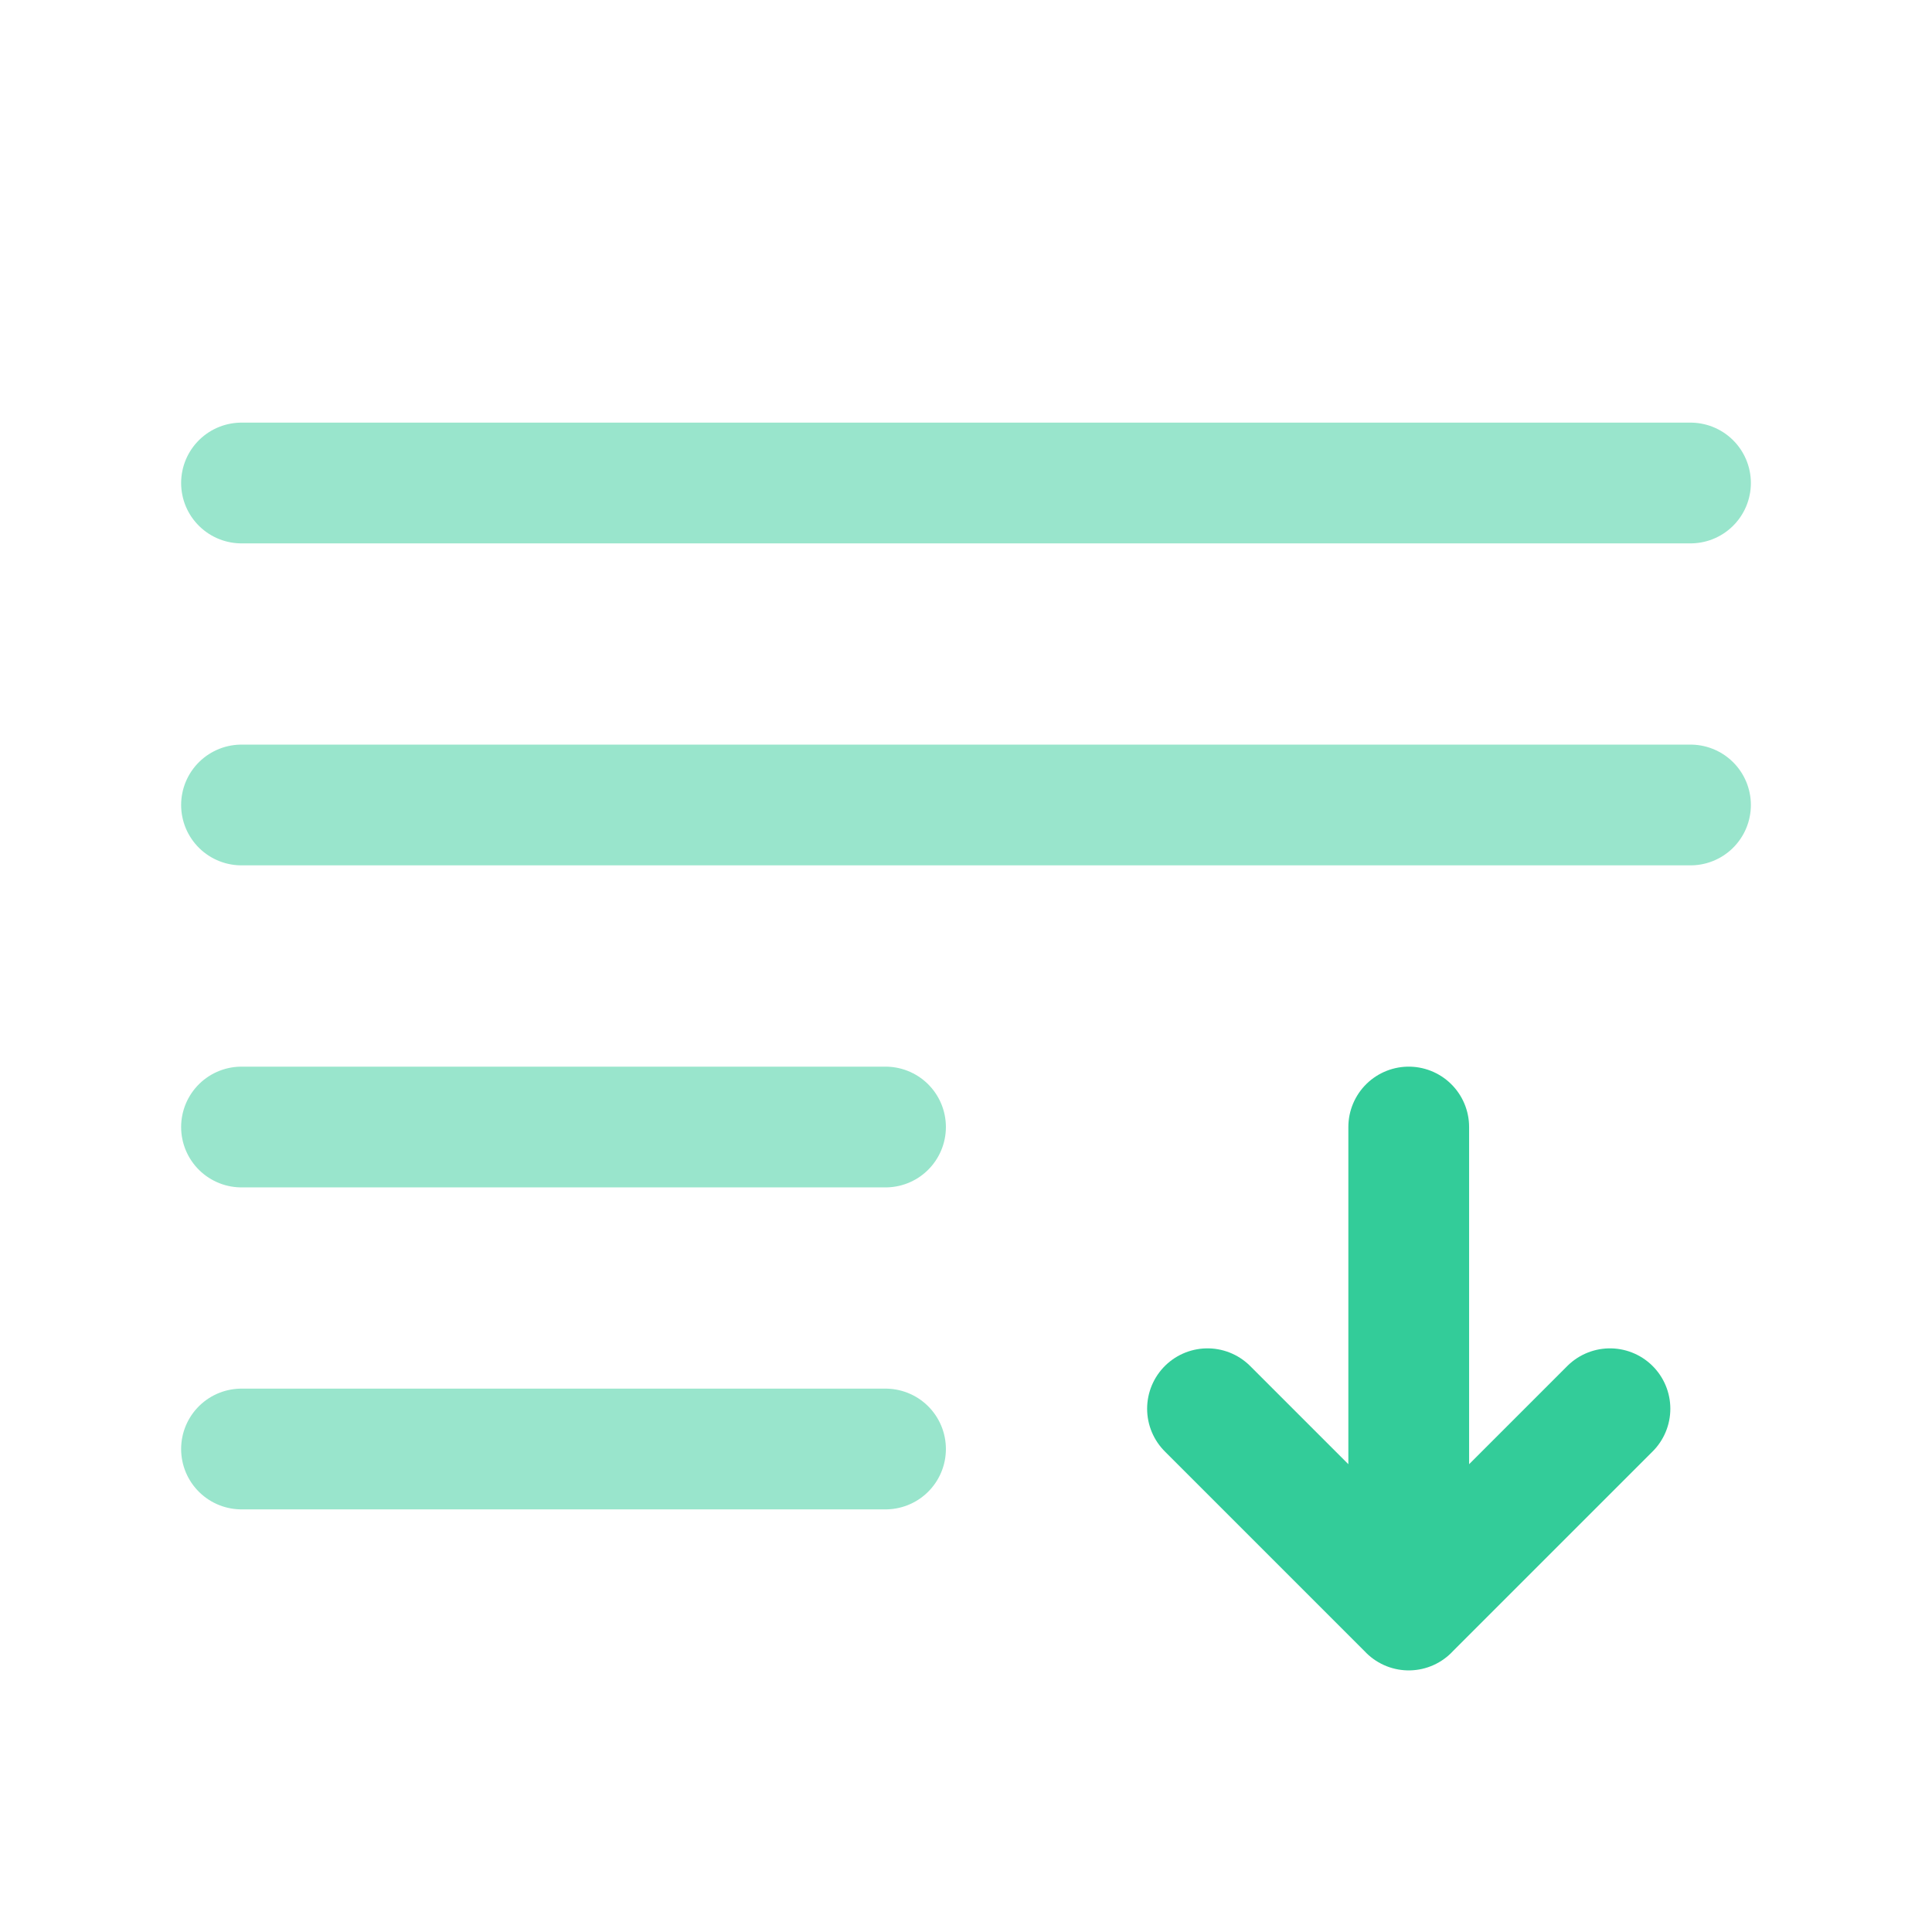
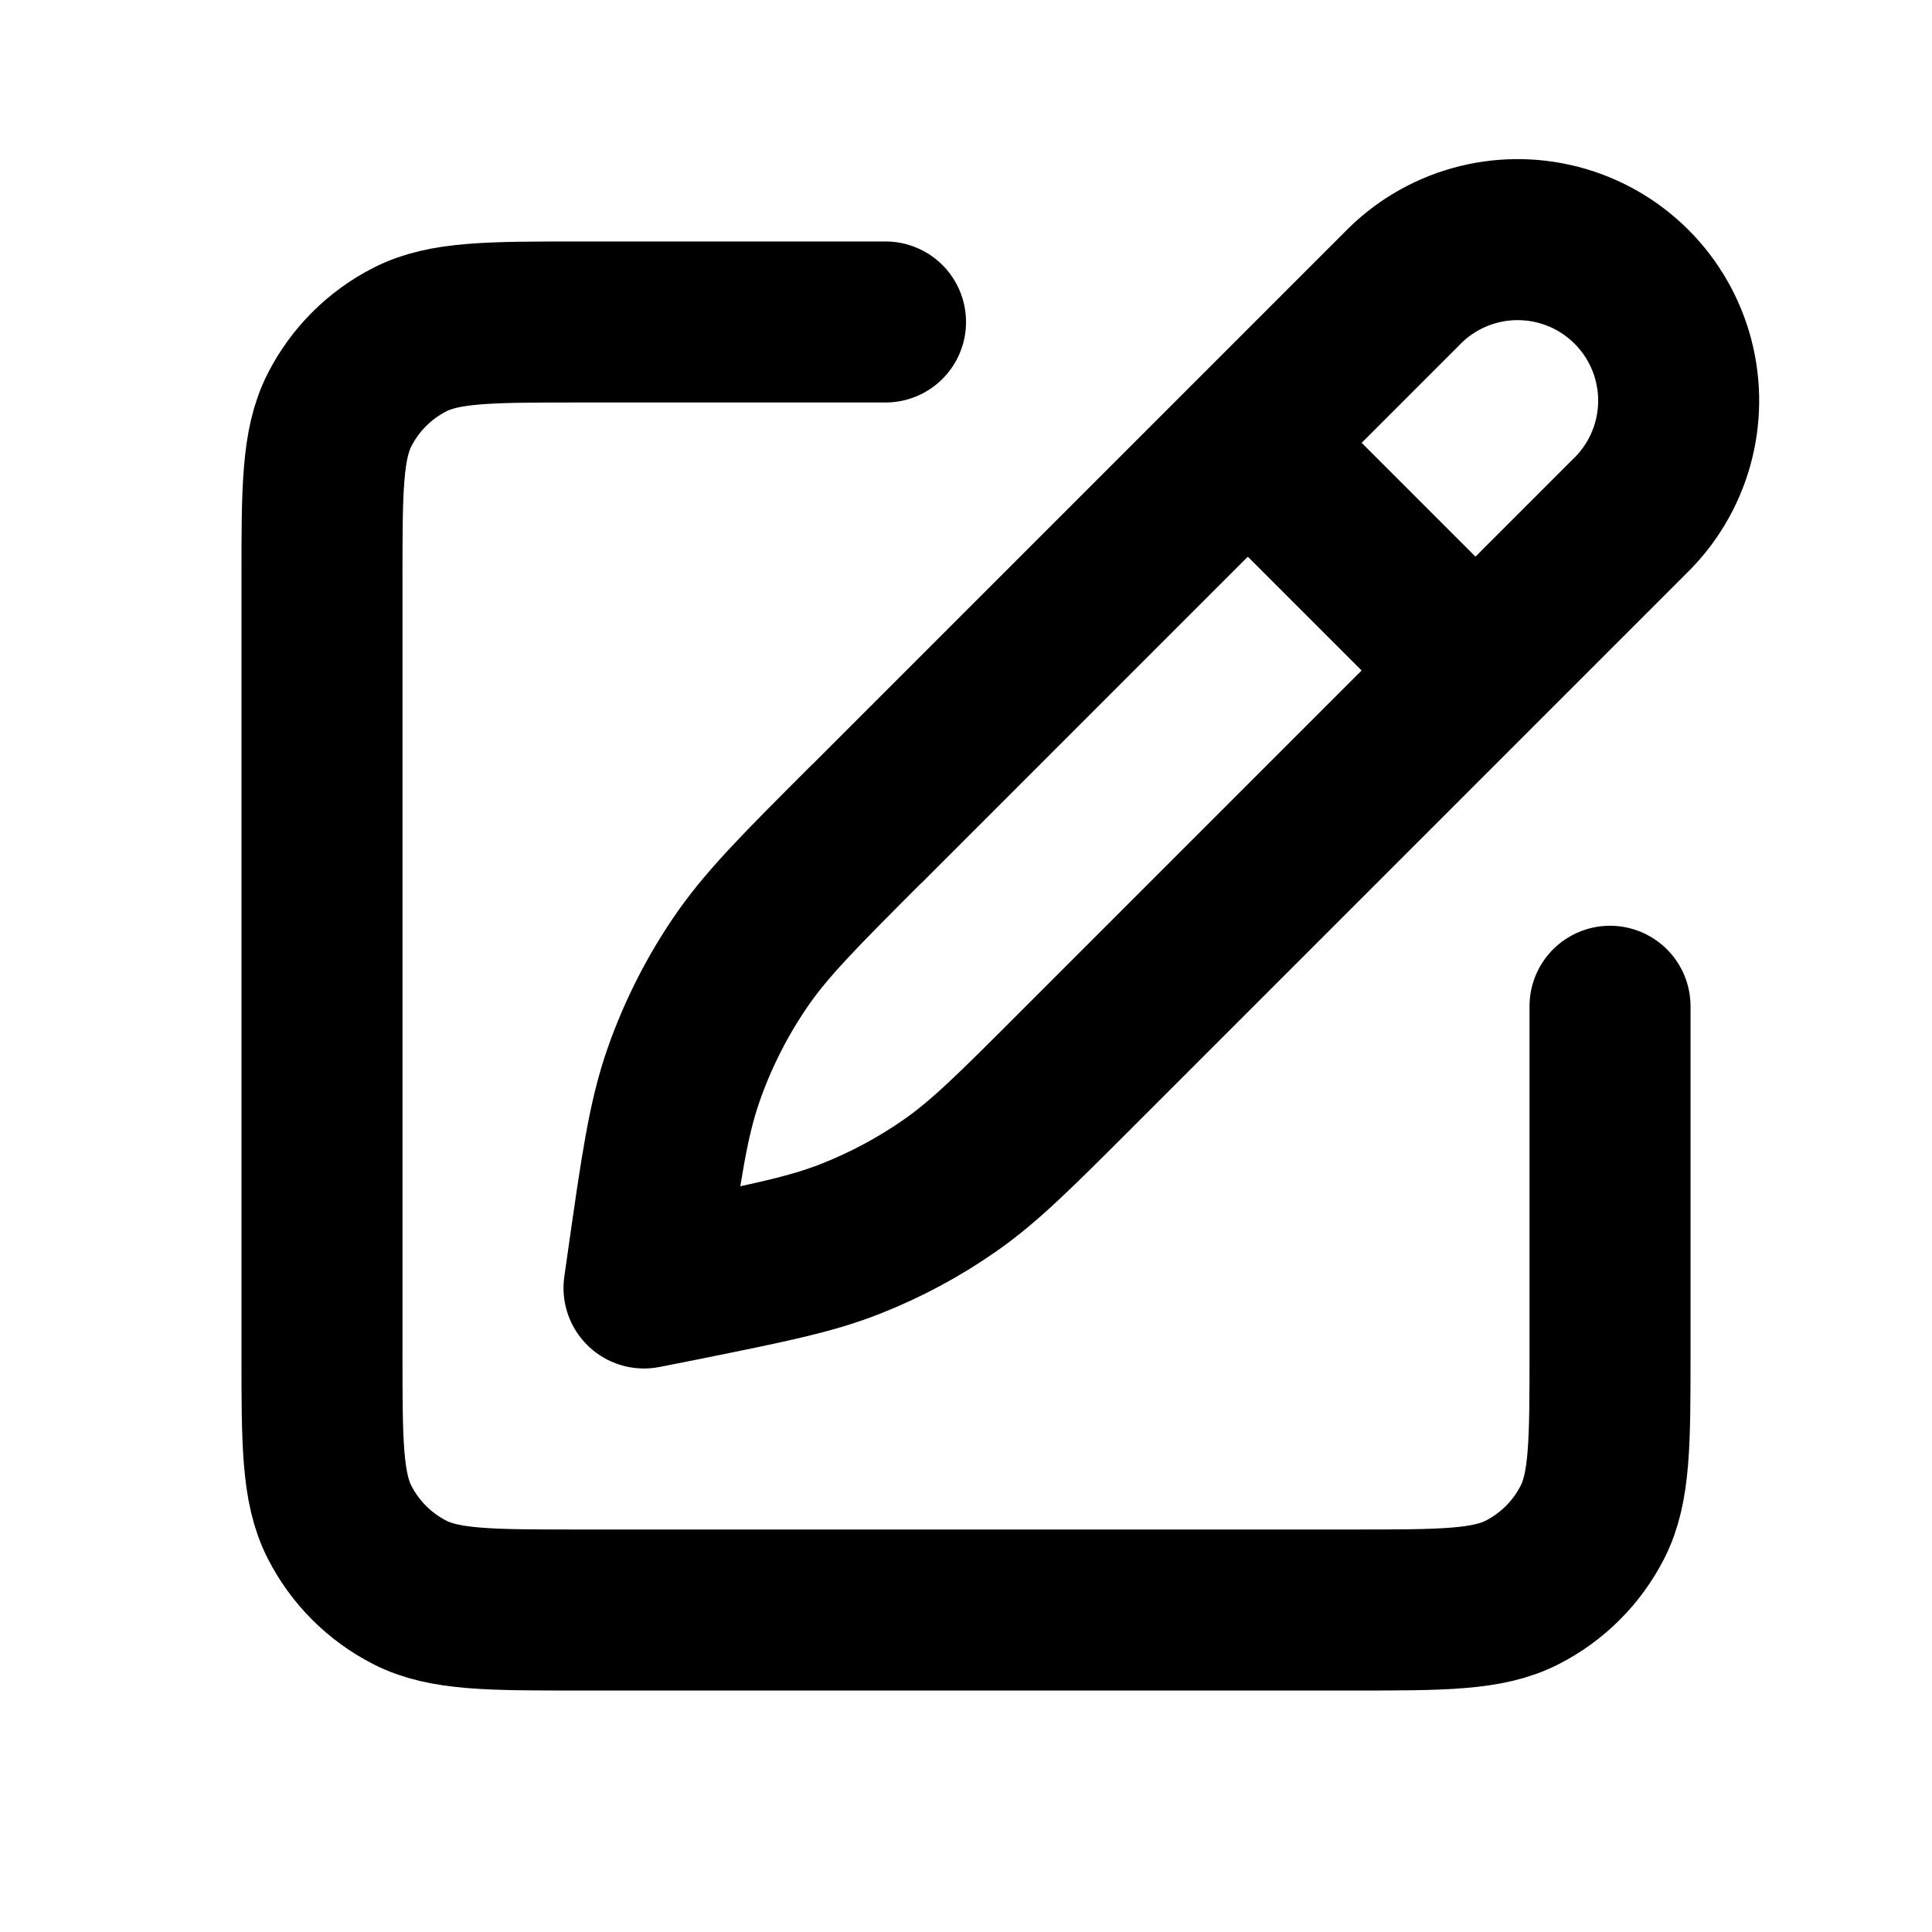
<svg xmlns="http://www.w3.org/2000/svg" viewBox="0 0 32 32" fill="none" width="32" height="32">
  <g id="SVGRepo_bgCarrier" stroke-width="0" />
  <g id="SVGRepo_tracerCarrier" stroke-linecap="round" stroke-linejoin="round" />
  <g id="SVGRepo_iconCarrier">
-     <path d="m20 23.333 3.333 3.333m0 0 3.333 -3.333M23.333 26.667v-8" stroke="#33CC99" stroke-width="2" stroke-linecap="round" stroke-linejoin="round" />
-     <path opacity="0.5" d="M28 8H4" stroke="#33CC99" stroke-width="2" stroke-linecap="round" />
-     <path opacity="0.5" d="M28 13.333H4" stroke="#33CC99" stroke-width="2" stroke-linecap="round" />
-     <path opacity="0.5" d="M14.667 18.667H4" stroke="#33CC99" stroke-width="2" stroke-linecap="round" />
-     <path opacity="0.5" d="M14.667 24H4" stroke="#33CC99" stroke-width="2" stroke-linecap="round" />
+     <path d="M14.667 5.333H9.6c-1.493 0 -2.24 0 -2.811 0.291a2.667 2.667 0 0 0 -1.165 1.165C5.333 7.36 5.333 8.107 5.333 9.6v12.8c0 1.493 0 2.24 0.291 2.811a2.667 2.667 0 0 0 1.165 1.165C7.36 26.667 8.107 26.667 9.6 26.667h12.8c1.493 0 2.24 0 2.811 -0.291a2.667 2.667 0 0 0 1.165 -1.165C26.667 24.64 26.667 23.893 26.667 22.4v-5.733m-6 -9.333 3.771 3.771m-10.087 2.547 8.864 -8.865a2.667 2.667 0 1 1 3.771 3.771l-9.149 9.149c-1.015 1.016 -1.523 1.524 -2.101 1.928q-0.773 0.539 -1.649 0.884c-0.656 0.259 -1.36 0.4 -2.768 0.685L10.667 21.333l0.063 -0.443c0.224 -1.567 0.336 -2.351 0.591 -3.083a8 8 0 0 1 0.92 -1.836c0.431 -0.643 0.991 -1.203 2.111 -2.323" stroke="#000000" stroke-width="2.667" stroke-linecap="round" stroke-linejoin="round" />
  </g>
</svg>
